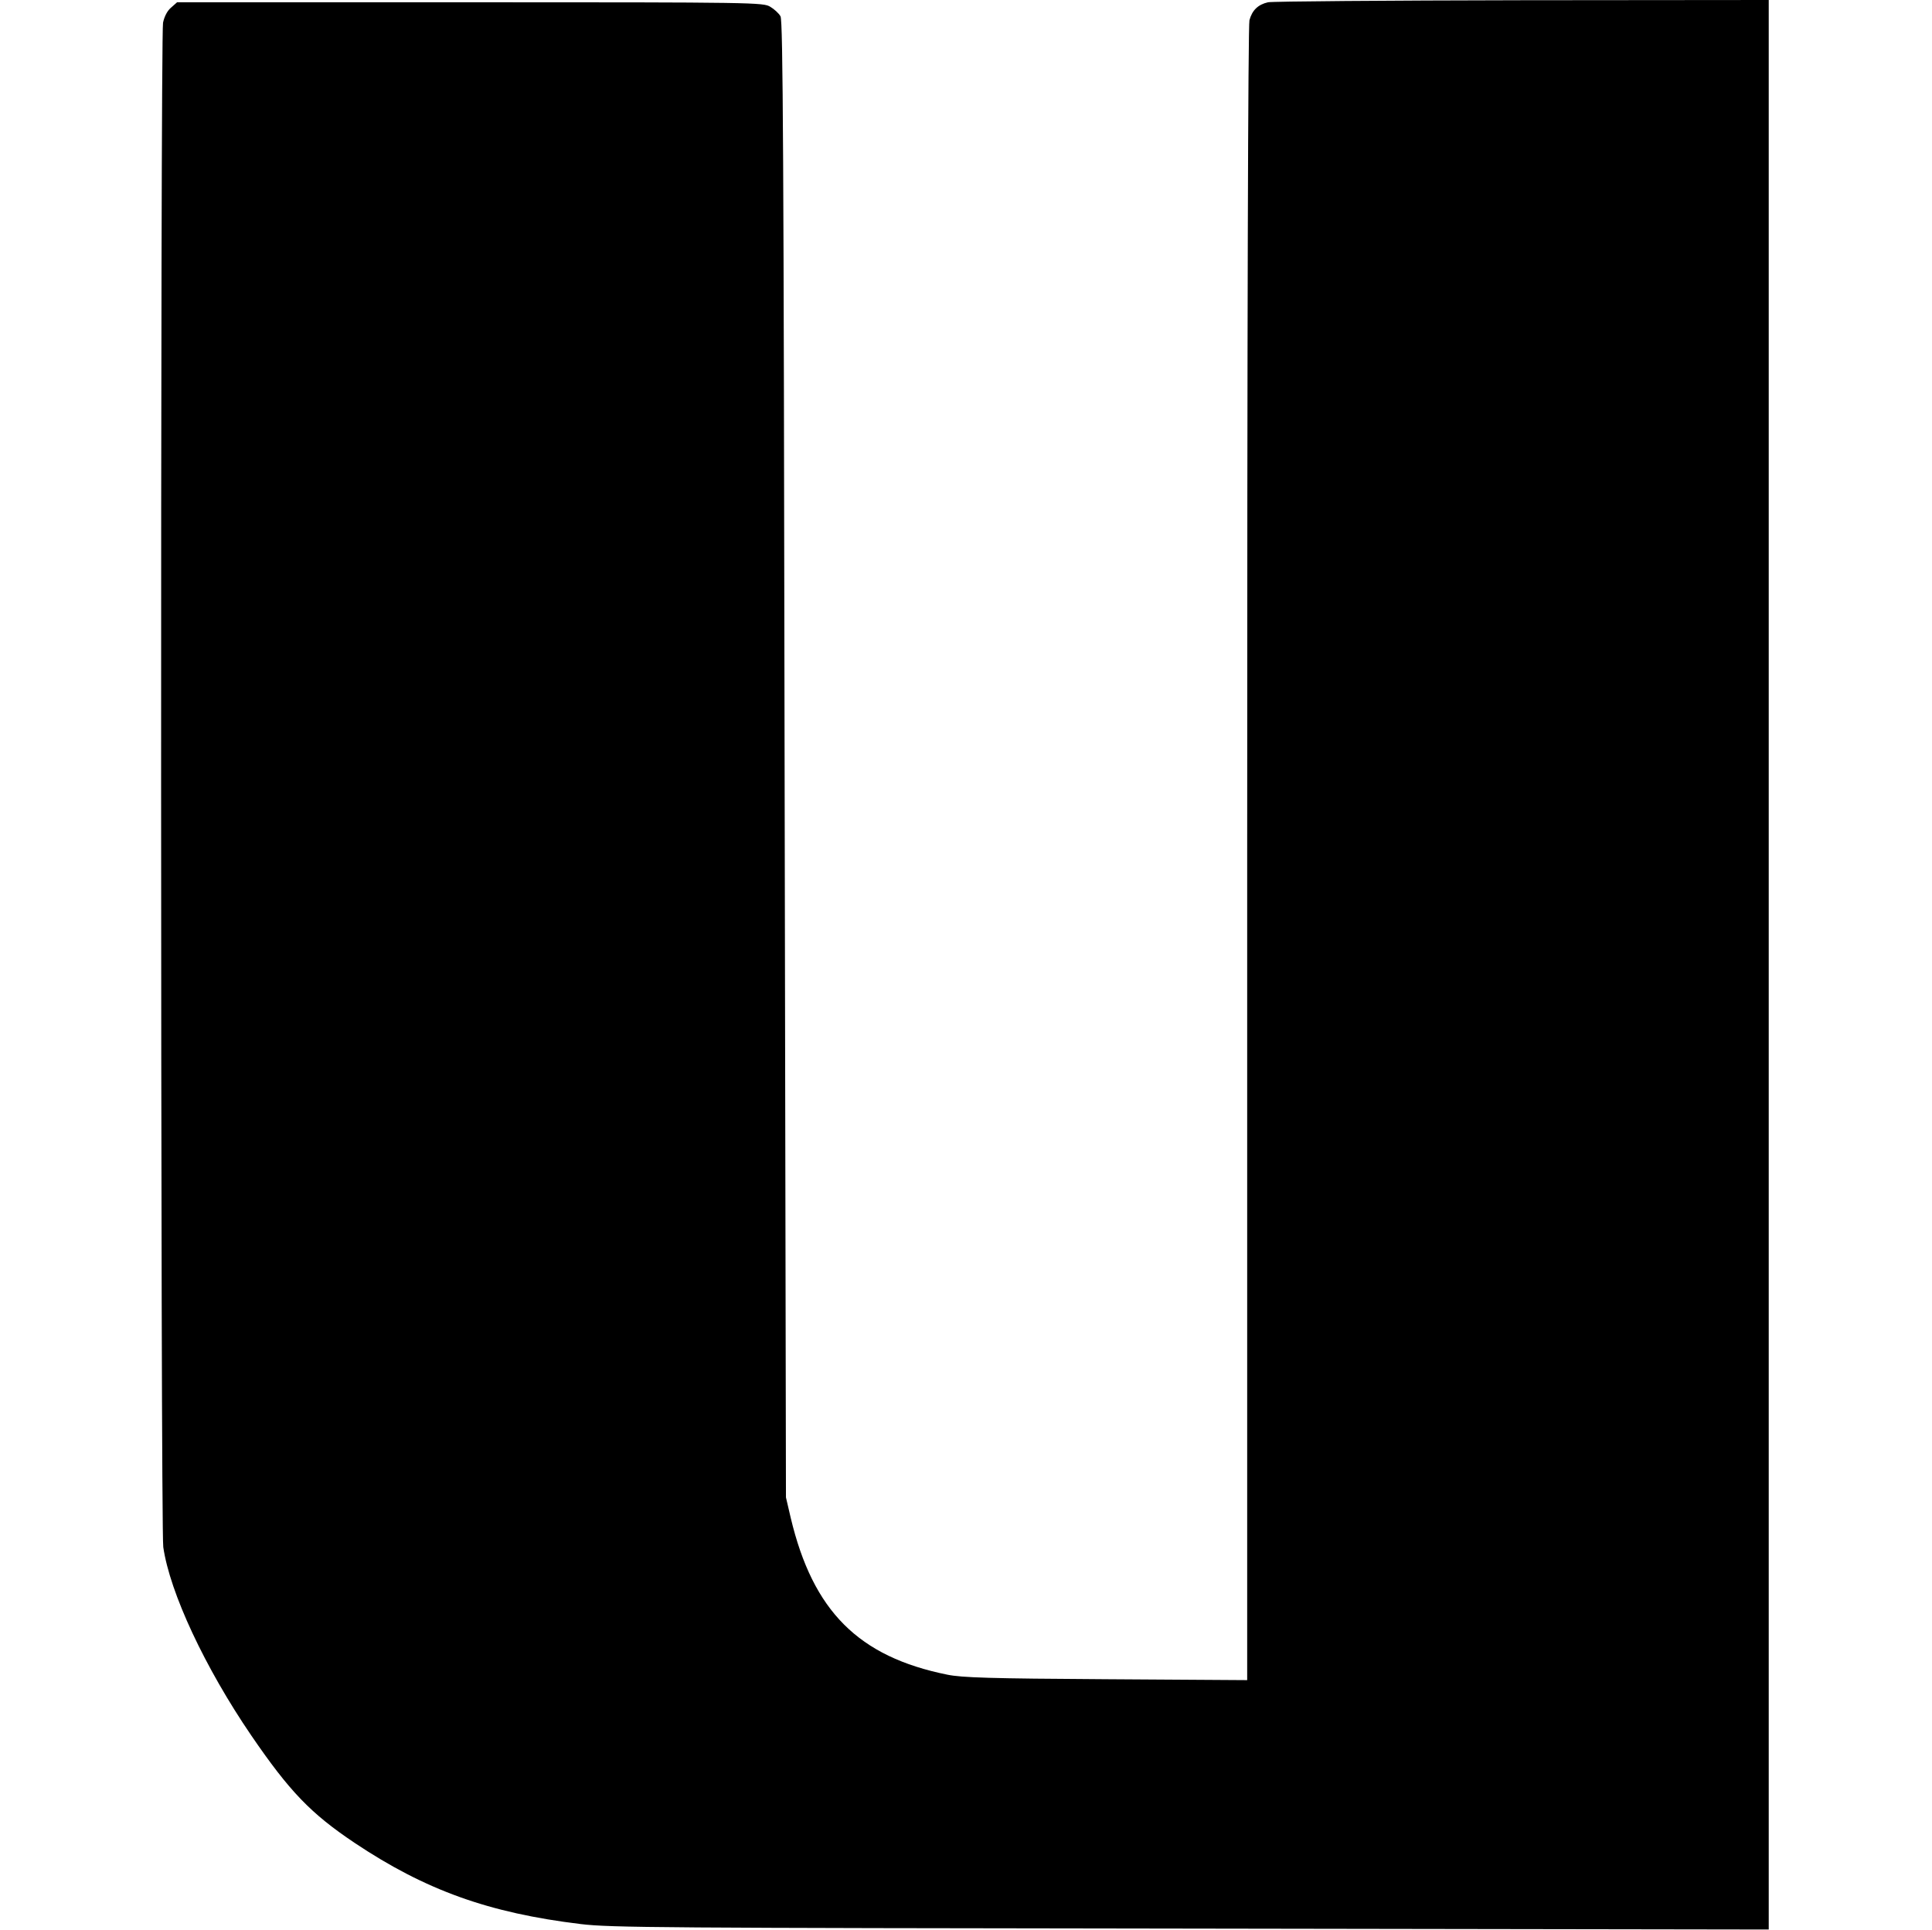
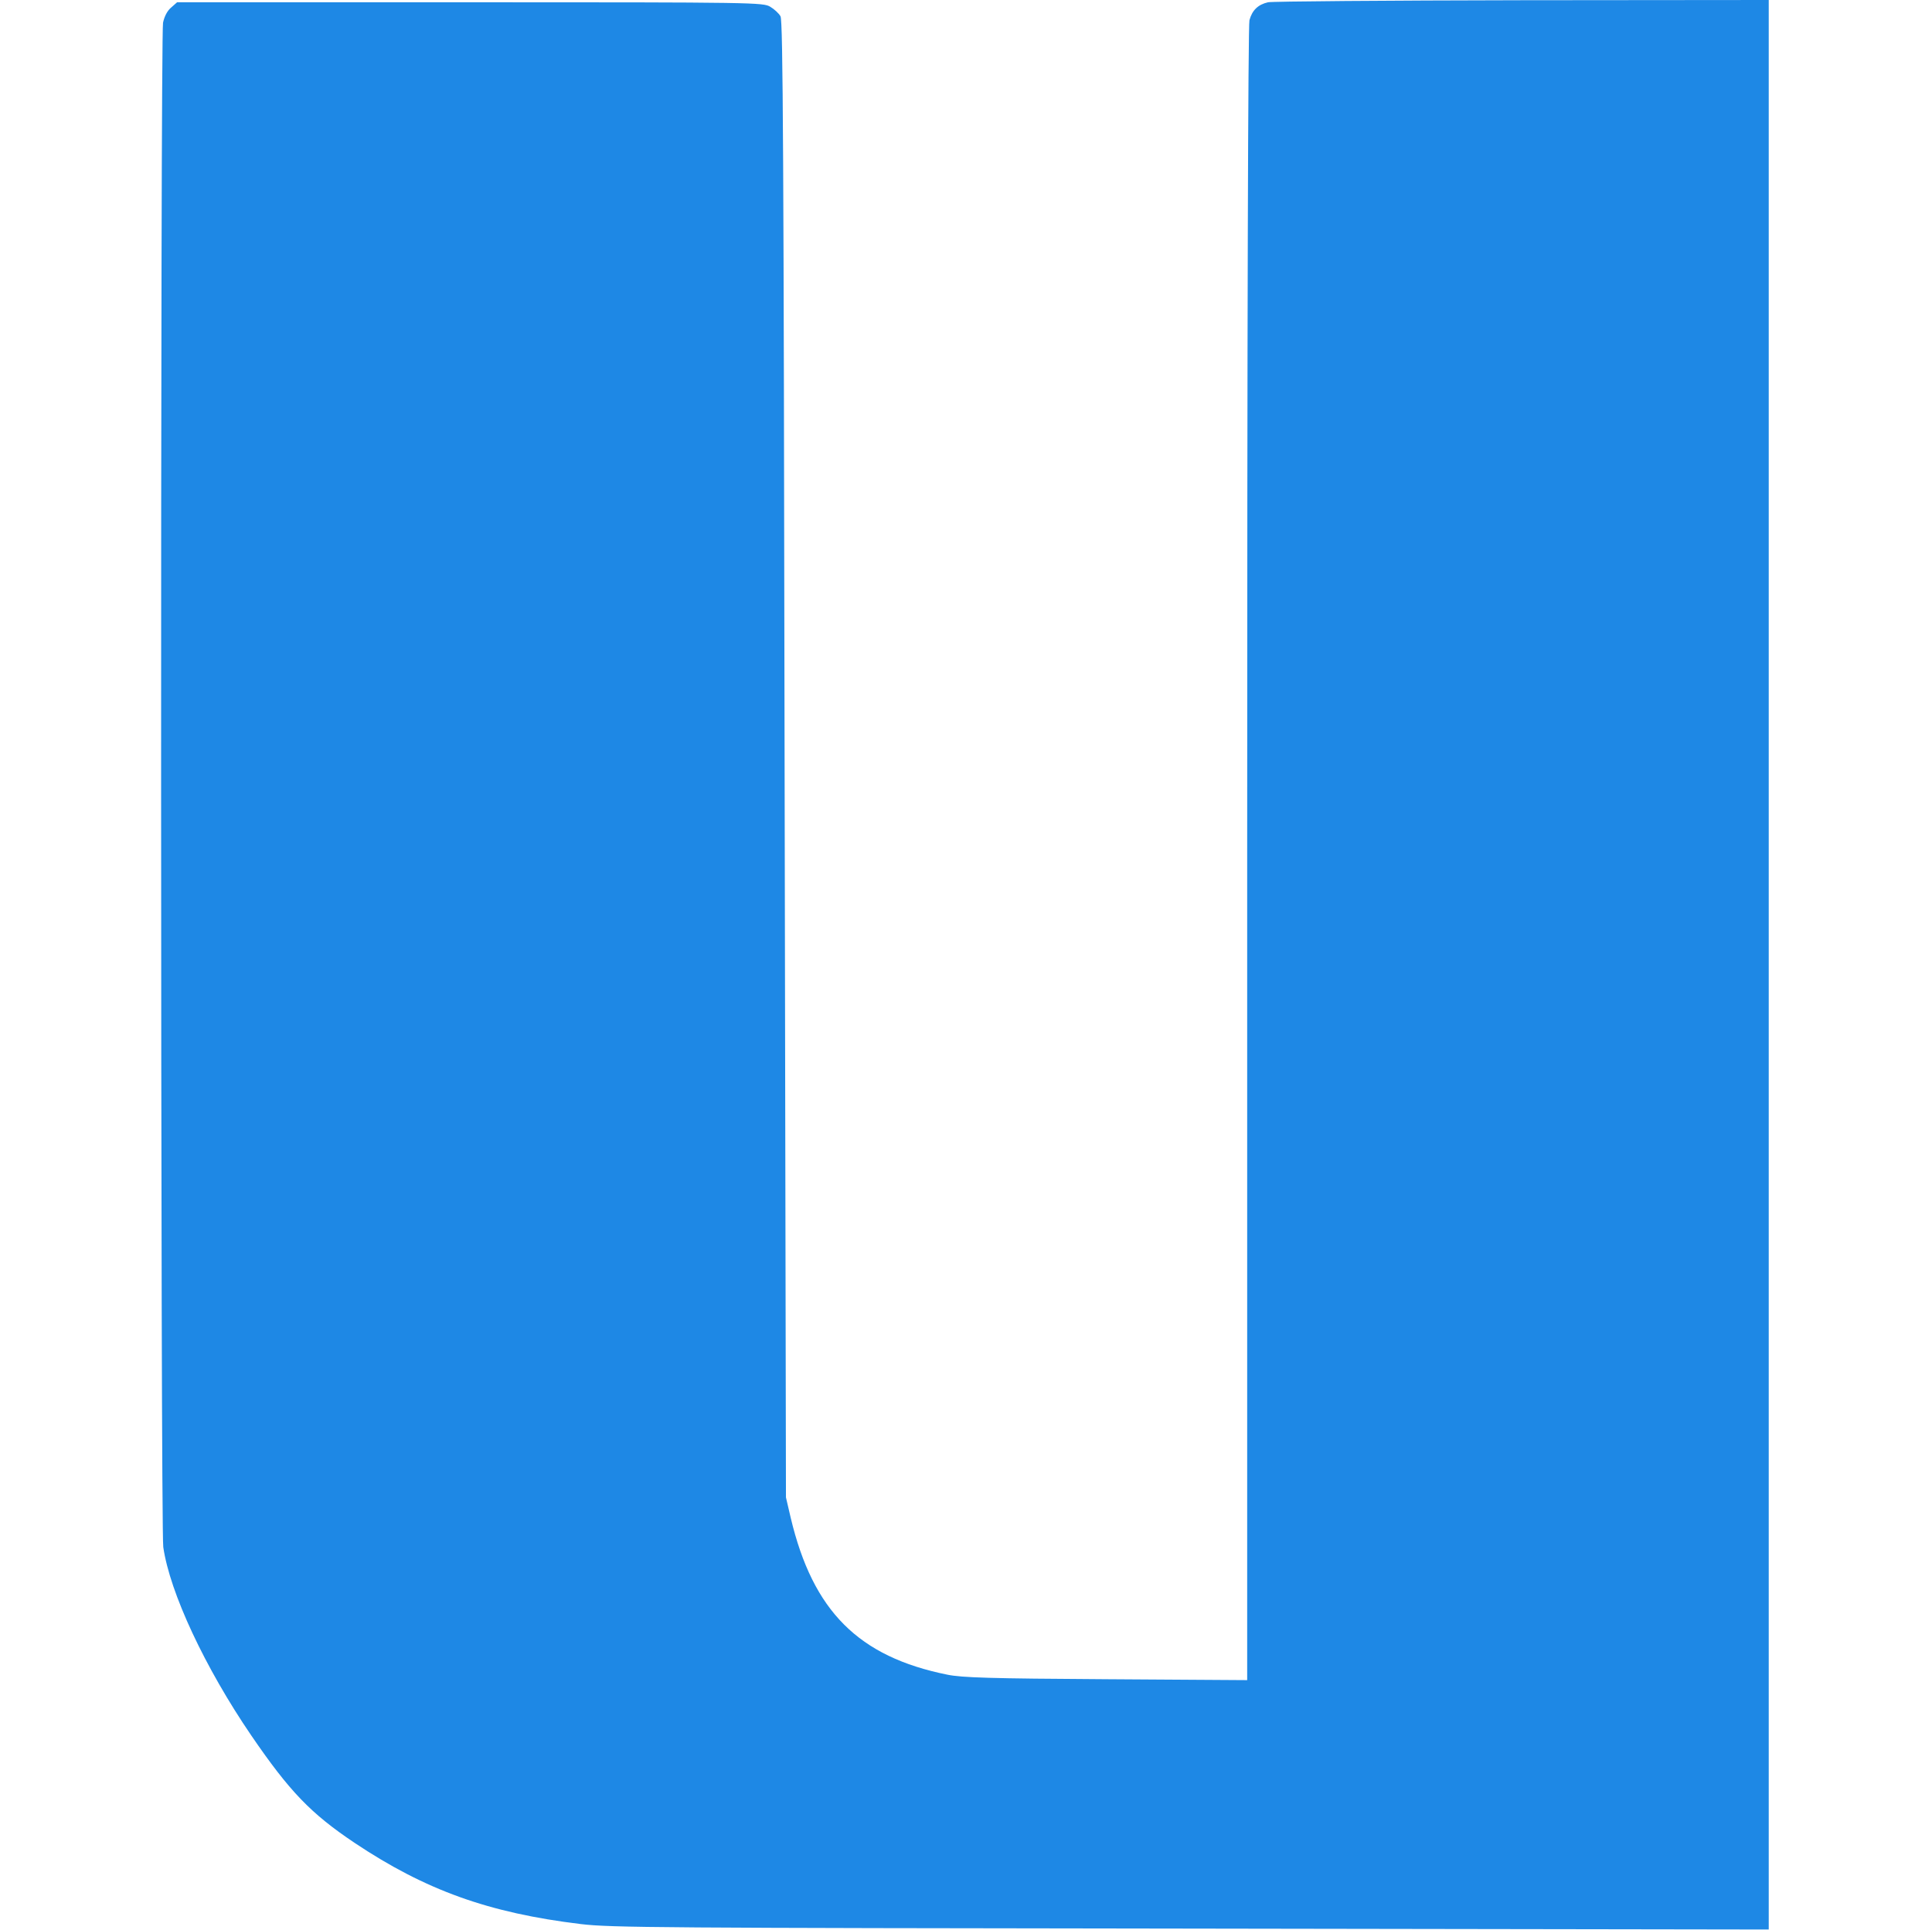
<svg xmlns="http://www.w3.org/2000/svg" version="1.0" width="852pt" height="851pt" viewBox="0 0 852 851" preserveAspectRatio="xMidYMid meet">
-   <g transform="translate(0,851) scale(0.1,-0.1)" fill="#000000" stroke="none">
+   <g transform="translate(0,851) scale(0.1,-0.1)" fill="#1e88e5" stroke="none">
    <path d="M5592 8500 c-44 -10 -70 -35 -82 -79 -6 -24 -10 -1281 -10 -3679 l0 -3643 -622 4 c-512 3 -637 7 -700 20 -392 79 -593 280 -691 692 l-21 90 -6 3255 c-4 2663 -7 3259 -18 3278 -7 13 -28 32 -45 42 -31 19 -62 20 -1324 20 l-1292 0 -26 -23 c-17 -14 -30 -39 -36 -67 -12 -65 -11 -6637 1 -6724 29 -201 184 -532 388 -831 169 -247 262 -344 456 -474 313 -209 592 -309 997 -358 133 -16 346 -17 2692 -20 l2547 -4 0 4256 0 4255 -1087 -1 c-599 -1 -1103 -5 -1121 -9z" />
  </g>
</svg>
